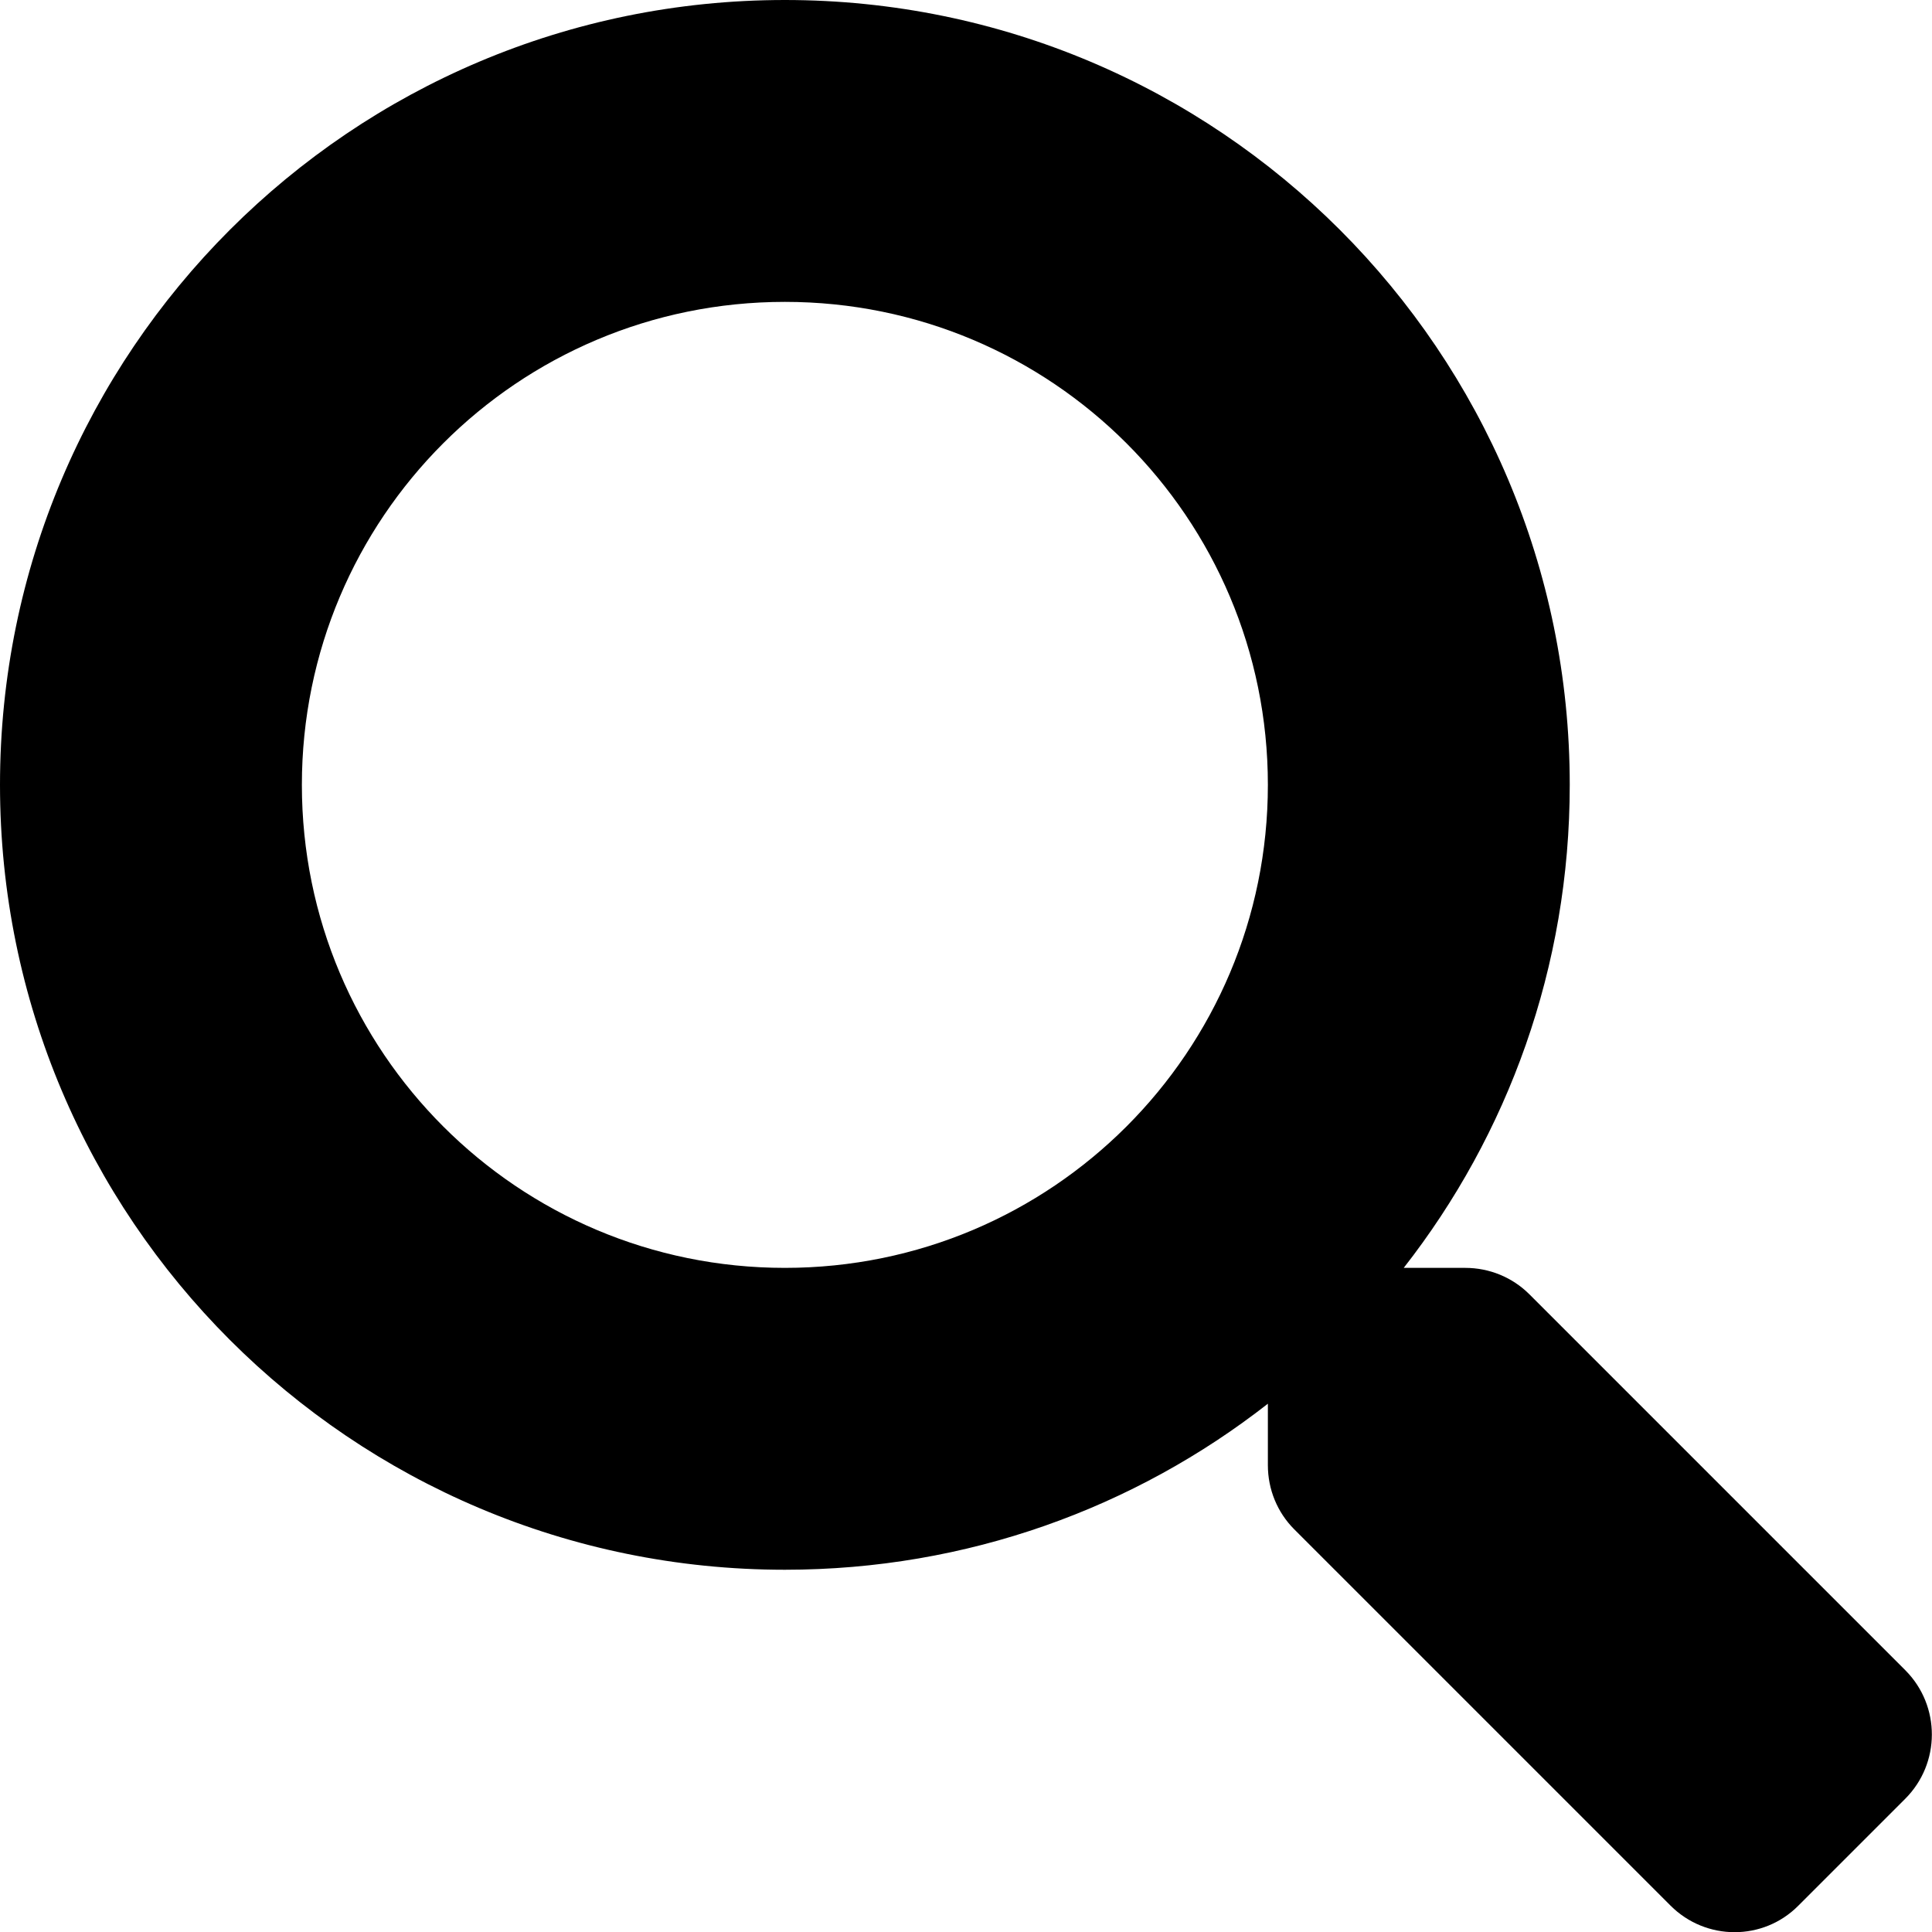
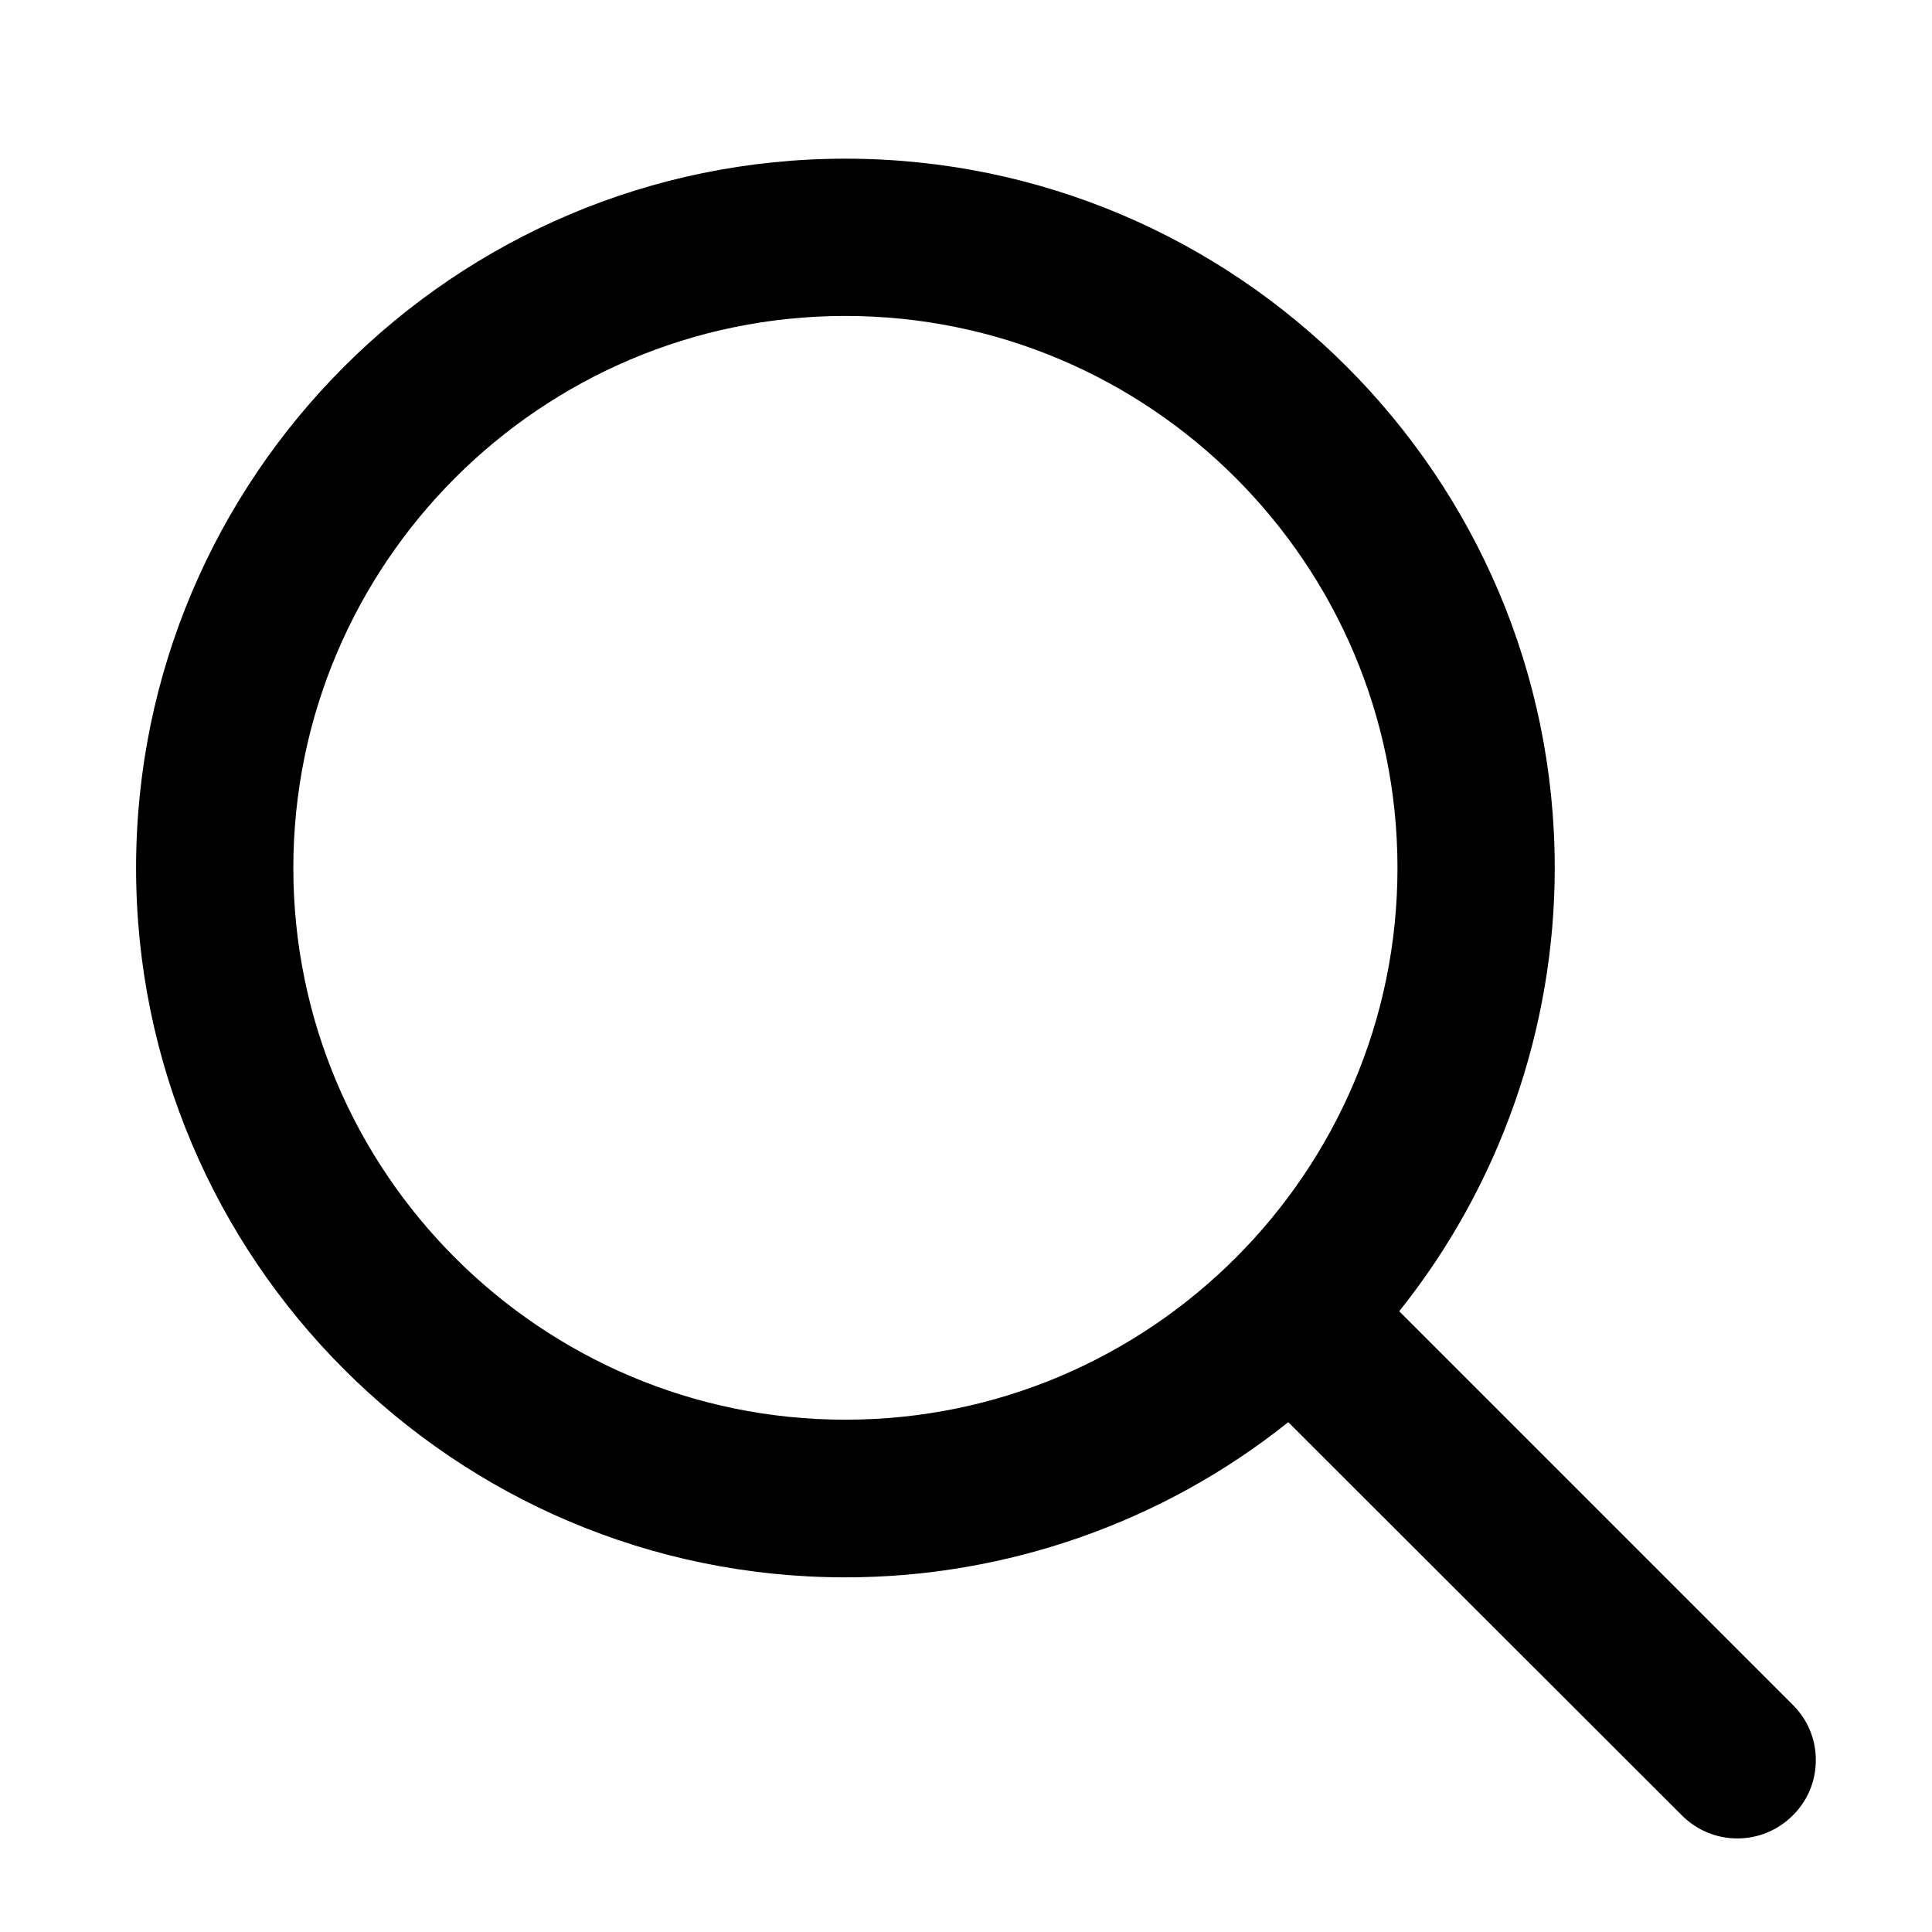
- <svg xmlns="http://www.w3.org/2000/svg" aria-hidden="true" focusable="false" data-prefix="fas" data-icon="search" class="svg-inline--fa fa-search fa-w-16" role="img" viewBox="0 0 512 512">
-   <path fill="currentColor" d="M505 442.7L405.3 343c-4.5-4.5-10.6-7-17-7H372c27.6-35.3 44-79.7 44-128C416 93.1 322.9 0 208 0S0 93.1 0 208s93.1 208 208 208c48.3 0 92.7-16.4 128-44v16.3c0 6.4 2.5 12.5 7 17l99.7 99.7c9.4 9.4 24.6 9.4 33.9 0l28.3-28.3c9.4-9.4 9.4-24.6.1-34zM208 336c-70.7 0-128-57.2-128-128 0-70.7 57.2-128 128-128 70.7 0 128 57.2 128 128 0 70.7-57.2 128-128 128z" />
+ <svg xmlns="http://www.w3.org/2000/svg" viewBox="0 0 400 400" height="400" width="400" id="svg2" version="1.1" xml:space="preserve">
+   <defs id="defs6" />
+   <g transform="matrix(1.333333,0,0,-1.333333,0,400)" id="g10">
+     <g transform="scale(0.1)" id="g12">
+       <path id="path14" style="fill-opacity:1;fill-rule:nonzero;stroke:none" d="m 1312.7,795.5 c -472.7,0 -857.204,384.3 -857.204,856.7 0,472.7 384.504,857.2 857.204,857.2 472.7,0 857.3,-384.5 857.3,-857.2 0,-472.4 -384.6,-856.7 -857.3,-856.7 z M 2783.9,352.699 2172.7,963.898 c 155.8,194.702 241.5,438.602 241.5,688.302 0,607.3 -494.1,1101.4 -1101.5,1101.4 -607.302,0 -1101.399,-494.1 -1101.399,-1101.4 0,-607.4 494.097,-1101.501 1101.399,-1101.501 249.8,0 493.5,85.5 687.7,241 L 2611.7,181 c 23,-23 53.6,-35.699 86.1,-35.699 32.4,0 63,12.699 86,35.699 23.1,22.801 35.8,53.301 35.8,85.898 0,32.602 -12.7,63 -35.7,85.801" />
+     </g>
+   </g>
</svg>
